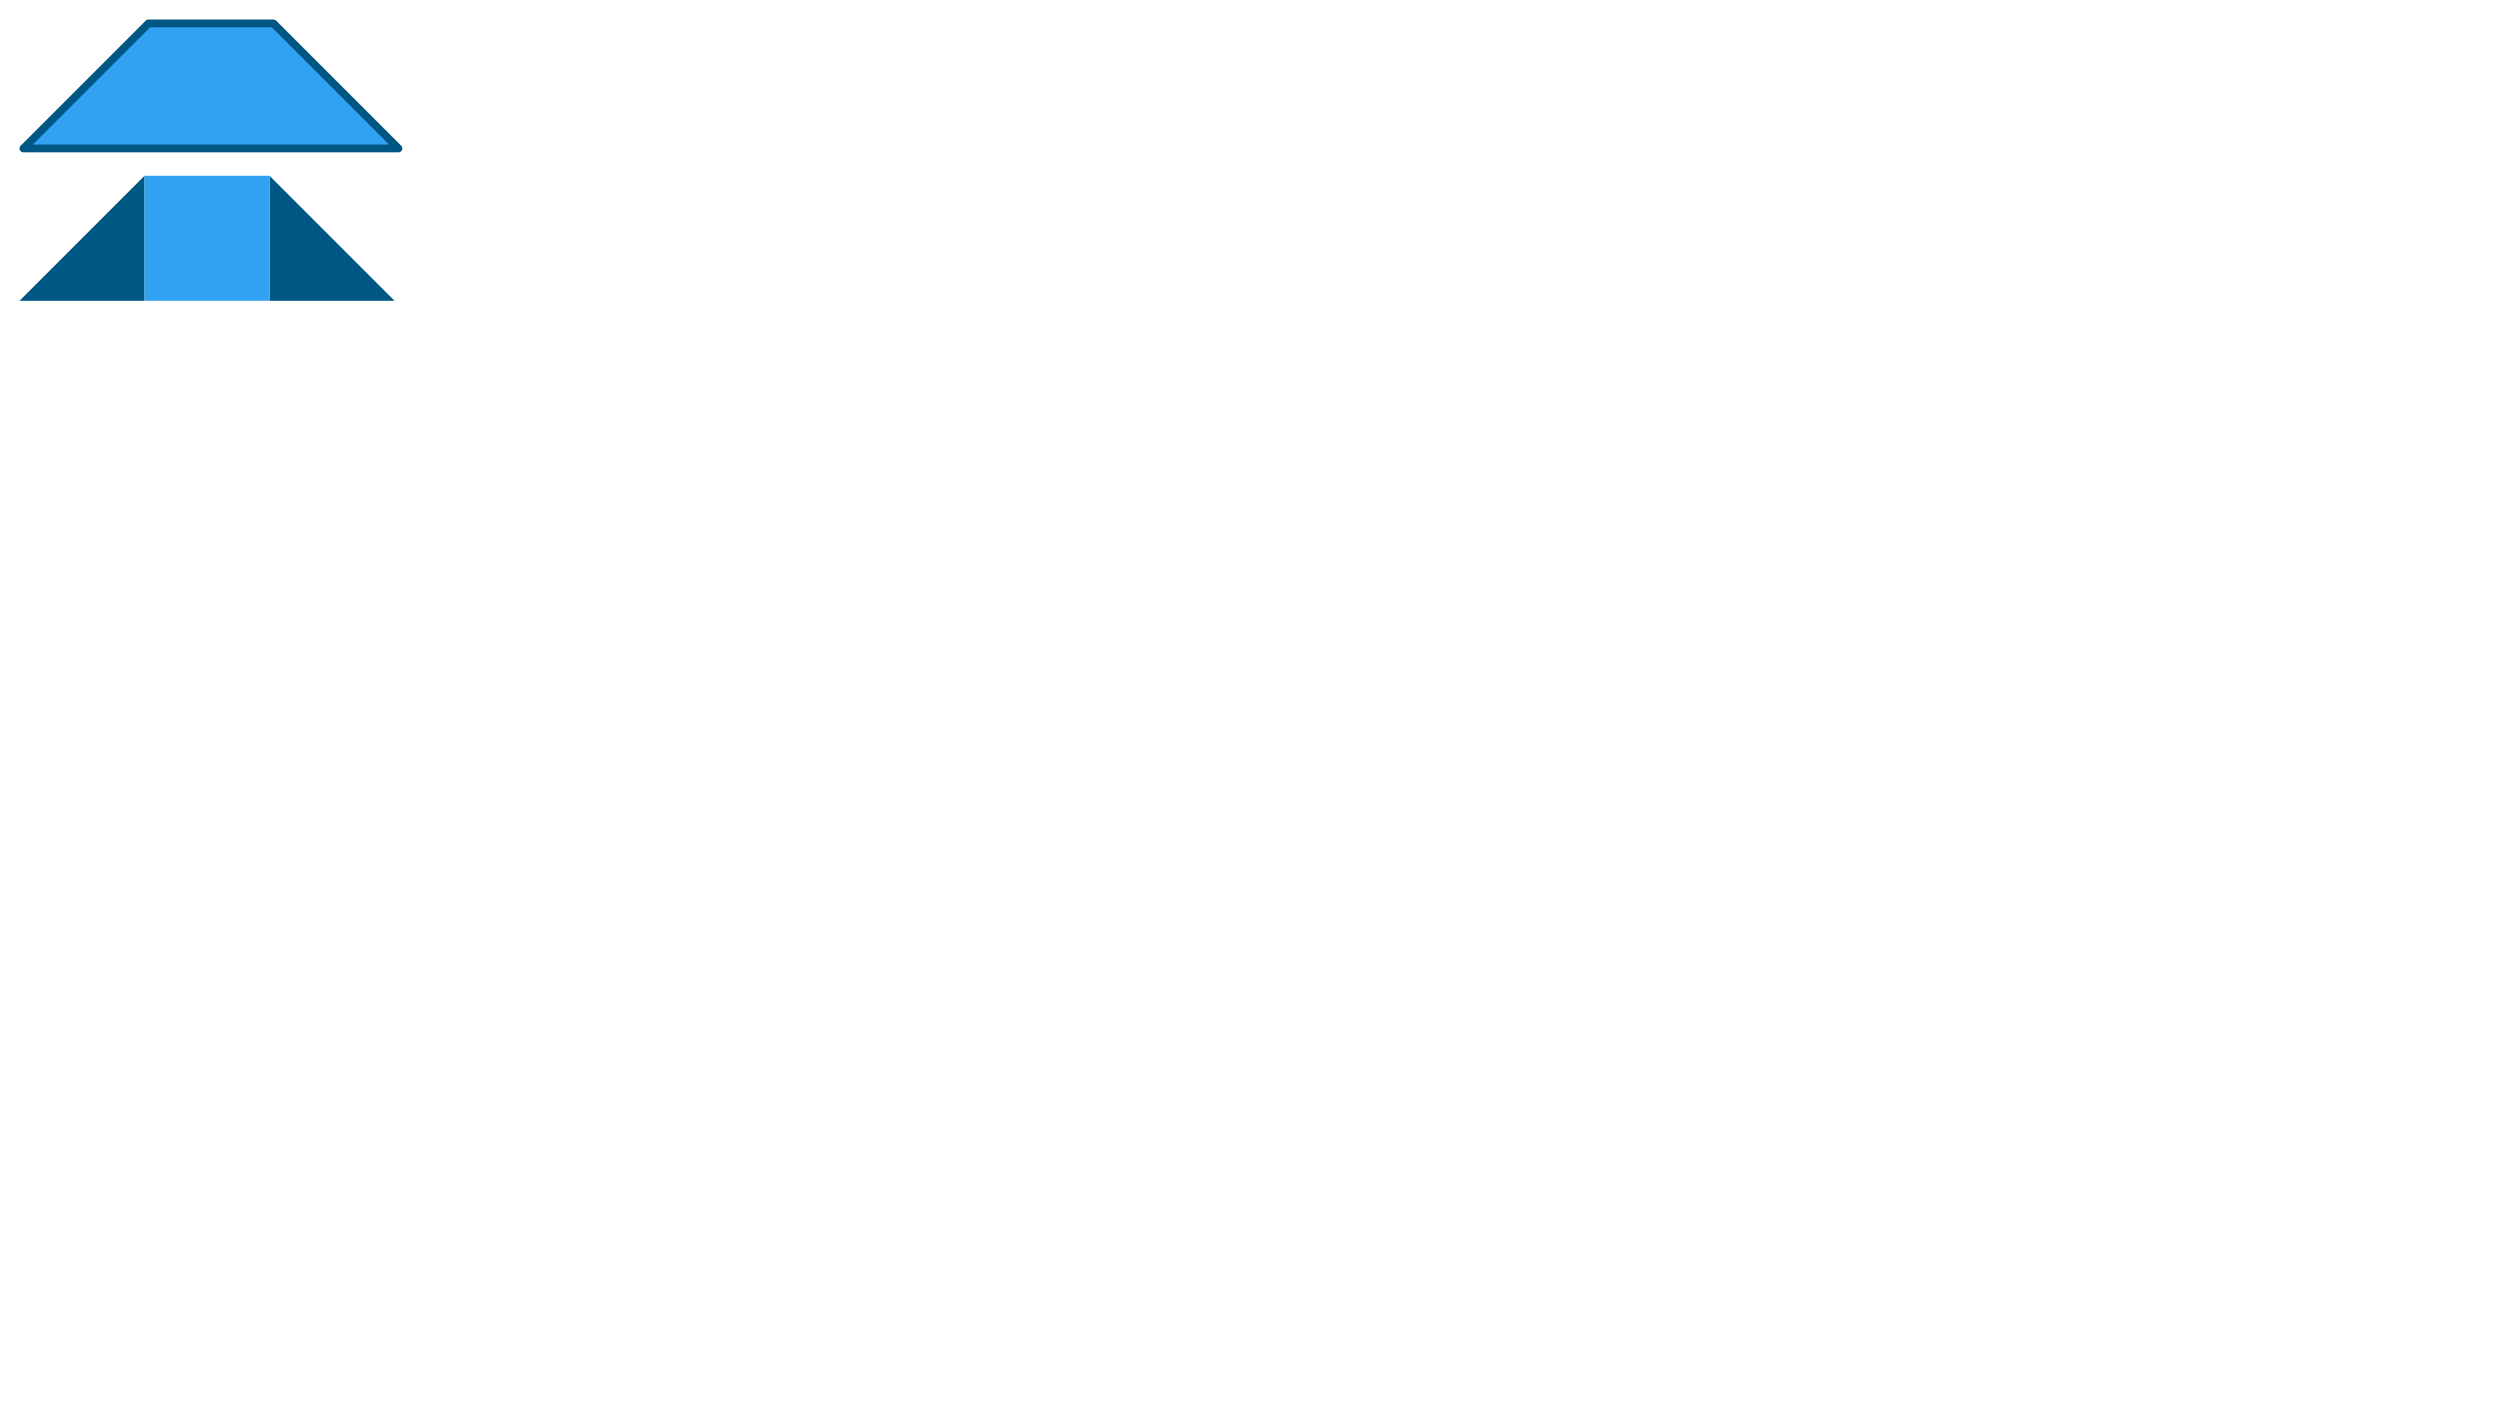
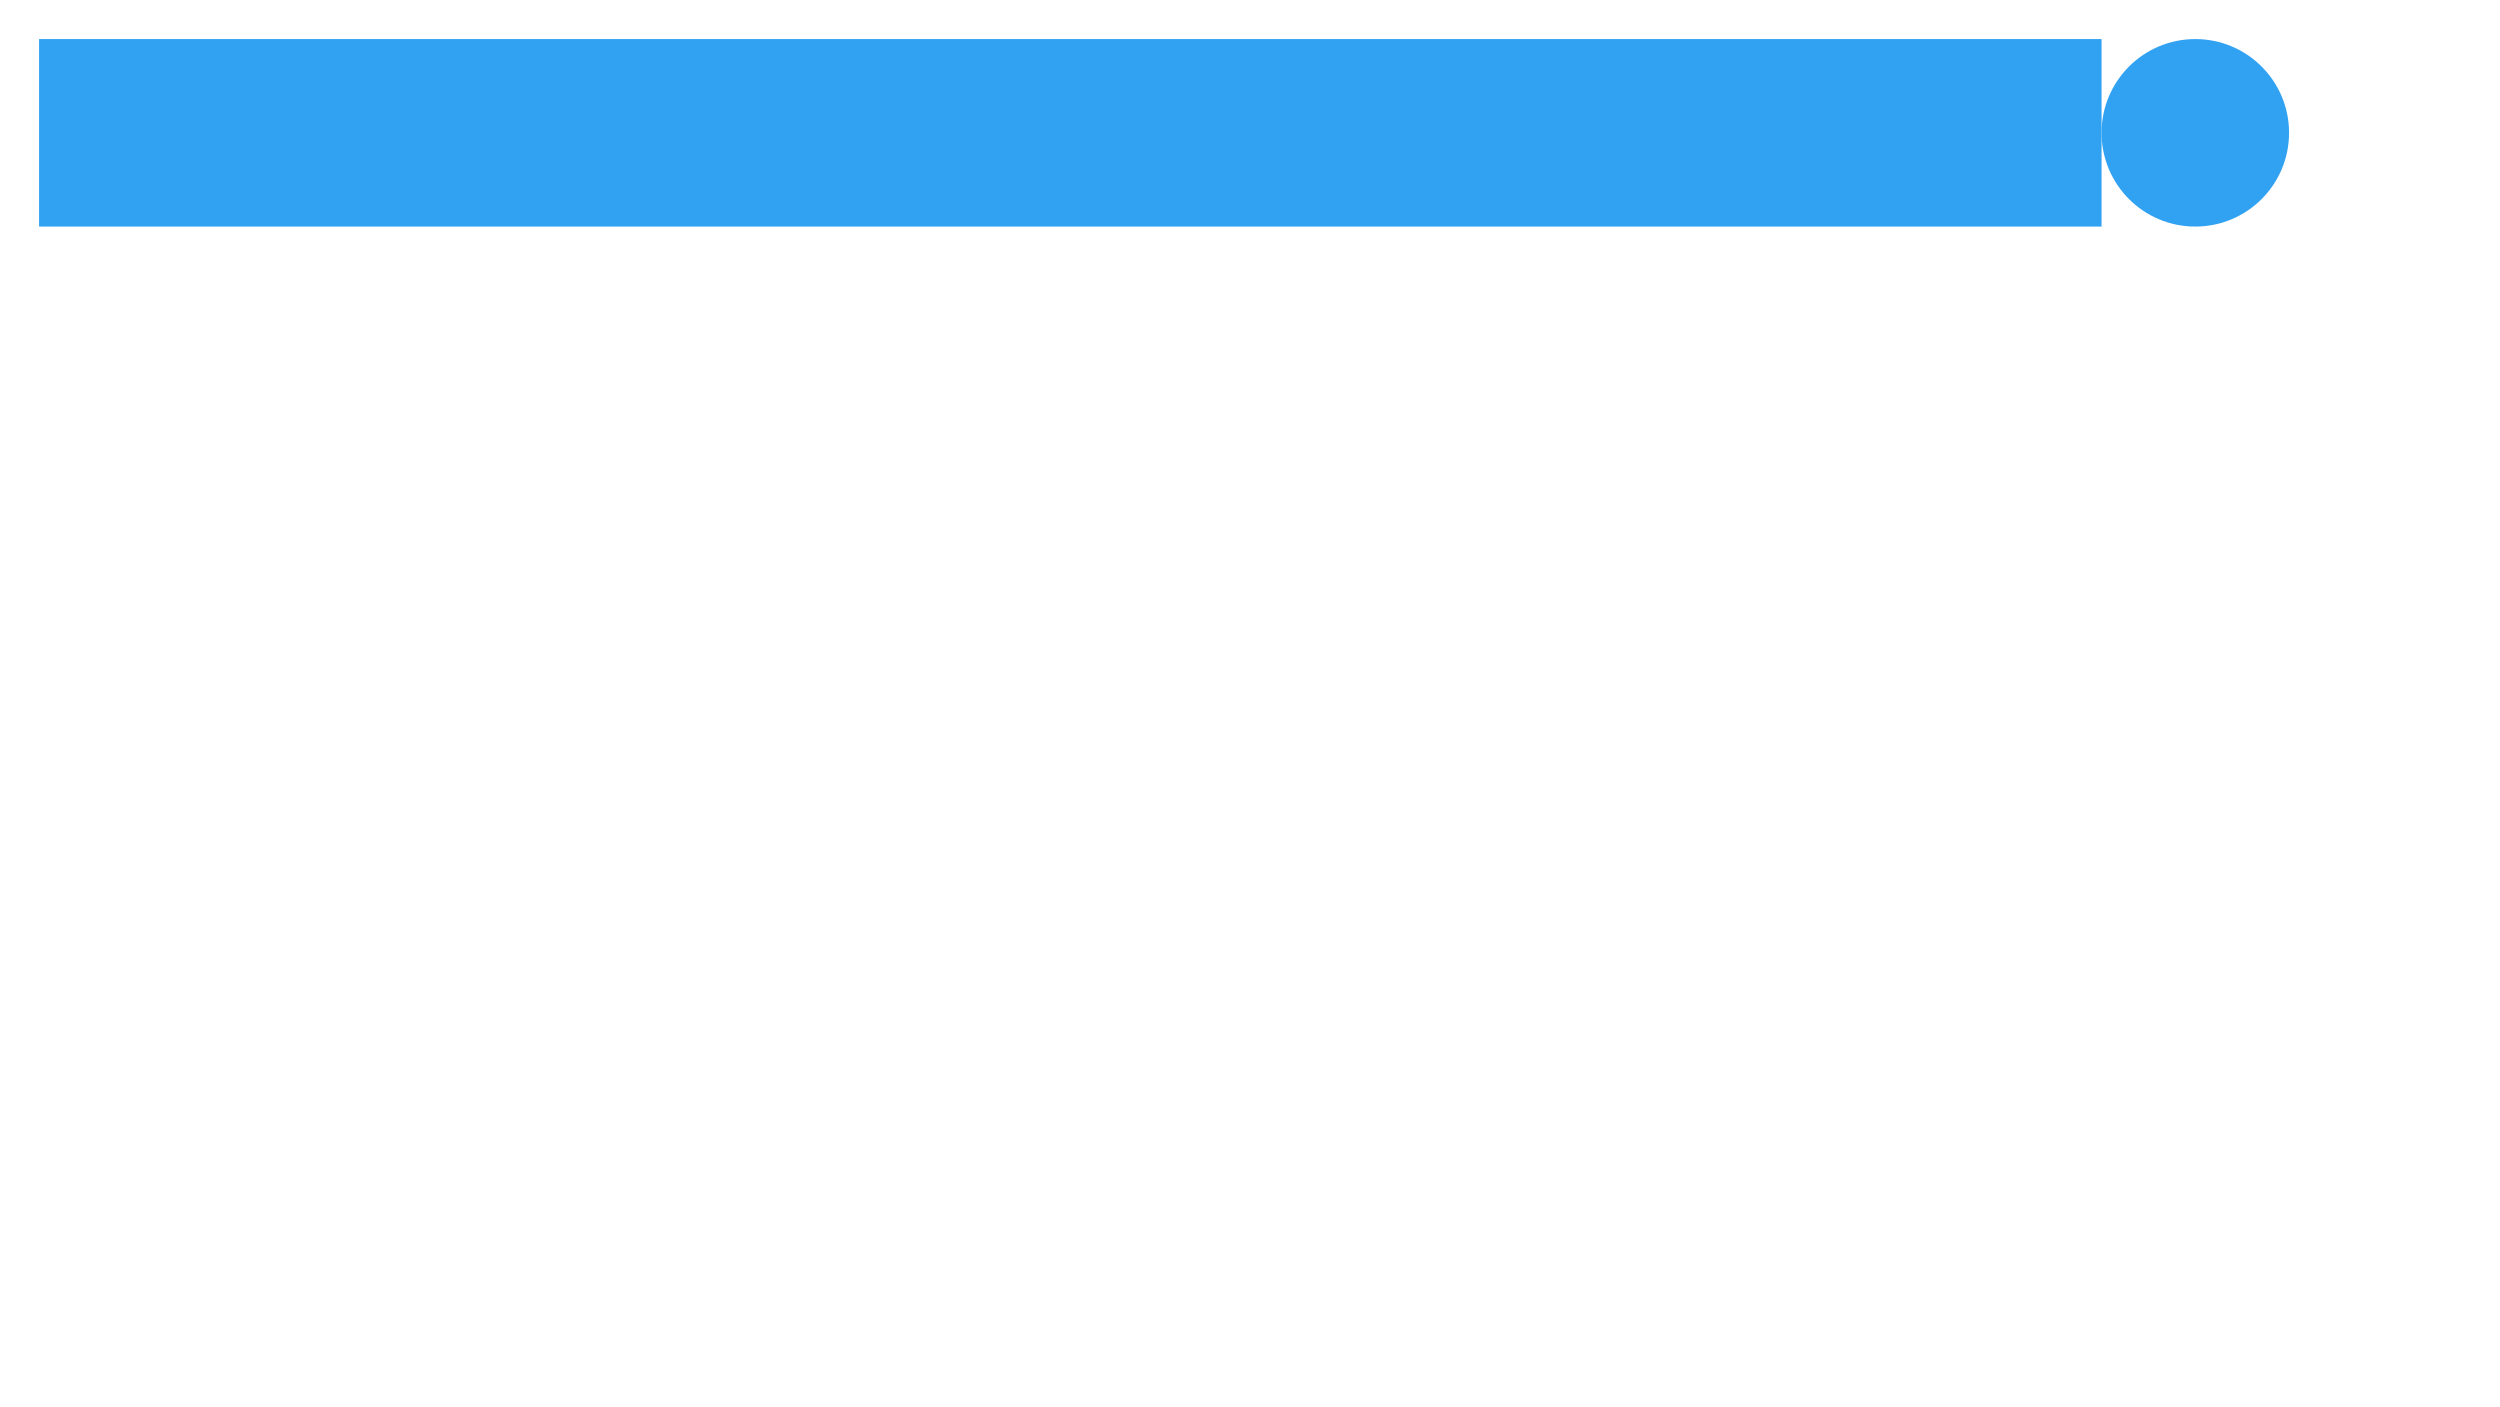
<svg xmlns="http://www.w3.org/2000/svg" width="1280" height="720" viewBox="0 0 338.667 190.5" version="1.1" id="svg8">
  <defs id="defs2" />
-   <g id="layer1" style="display:none;opacity:1">
+   <g id="layer1" style="display:inline;opacity:1">
    <path style="fill:#31a2f2;stroke:#005784;stroke-width:1.058;stroke-linecap:butt;stroke-linejoin:round;stroke-miterlimit:4;stroke-dasharray:none" d="M 13.891,13.891 H 80.301 L 72,29.501 H 13.891 Z" id="path883" />
-     <rect style="fill:#31a2f2;stroke:none;stroke-width:1.058;stroke-linejoin:round" id="rect839" width="304.8" height="50.8" x="5.292" y="5.292" />
+     <rect style="fill:#31a2f2;stroke:none;stroke-width:1.058;stroke-linejoin:round" id="rect839" width="279.4" height="25.4" x="5.292" y="5.292" />
+     <circle style="fill:#31a2f2;stroke-width:1.058;stroke-linejoin:round" id="path6751" cx="297.392" cy="17.992" r="12.7" />
  </g>
-   <g id="layer2" style="display:inline">
+   <g id="layer2" style="display:none">
    <path style="fill:#31a2f2;stroke:#005784;stroke-width:1.058;stroke-linejoin:round" d="M 3.175,20.108 H 53.975 L 37.042,3.175 H 20.108 Z" id="path842" />
-     <path style="fill:#005784;stroke:none;stroke-width:1.058;stroke-linejoin:round" d="M 2.646,40.746 H 19.579 V 23.813 h -7.7e-5 z" id="path842-0" />
-     <path style="fill:#005784;stroke:none;stroke-width:1.058;stroke-linejoin:round" d="M 36.513,40.746 H 53.446 L 36.512,23.812 h 7.7e-5 z" id="path842-7" />
+     <path style="fill:#31a2f2;stroke:none;stroke-width:1.058;stroke-linejoin:round" d="M 2.646,40.746 H 19.579 V 23.813 h -7.7e-5 z" id="path842-0" />
+     <path style="fill:#31a2f2;stroke:none;stroke-width:1.058;stroke-linejoin:round" d="M 36.513,40.746 H 53.446 L 36.512,23.812 h 7.7e-5 z" id="path842-7" />
    <rect style="fill:#31a2f2;stroke:none;stroke-width:1.058;stroke-linejoin:round" id="rect874" width="16.933" height="16.933" x="19.579" y="23.812" />
  </g>
</svg>
